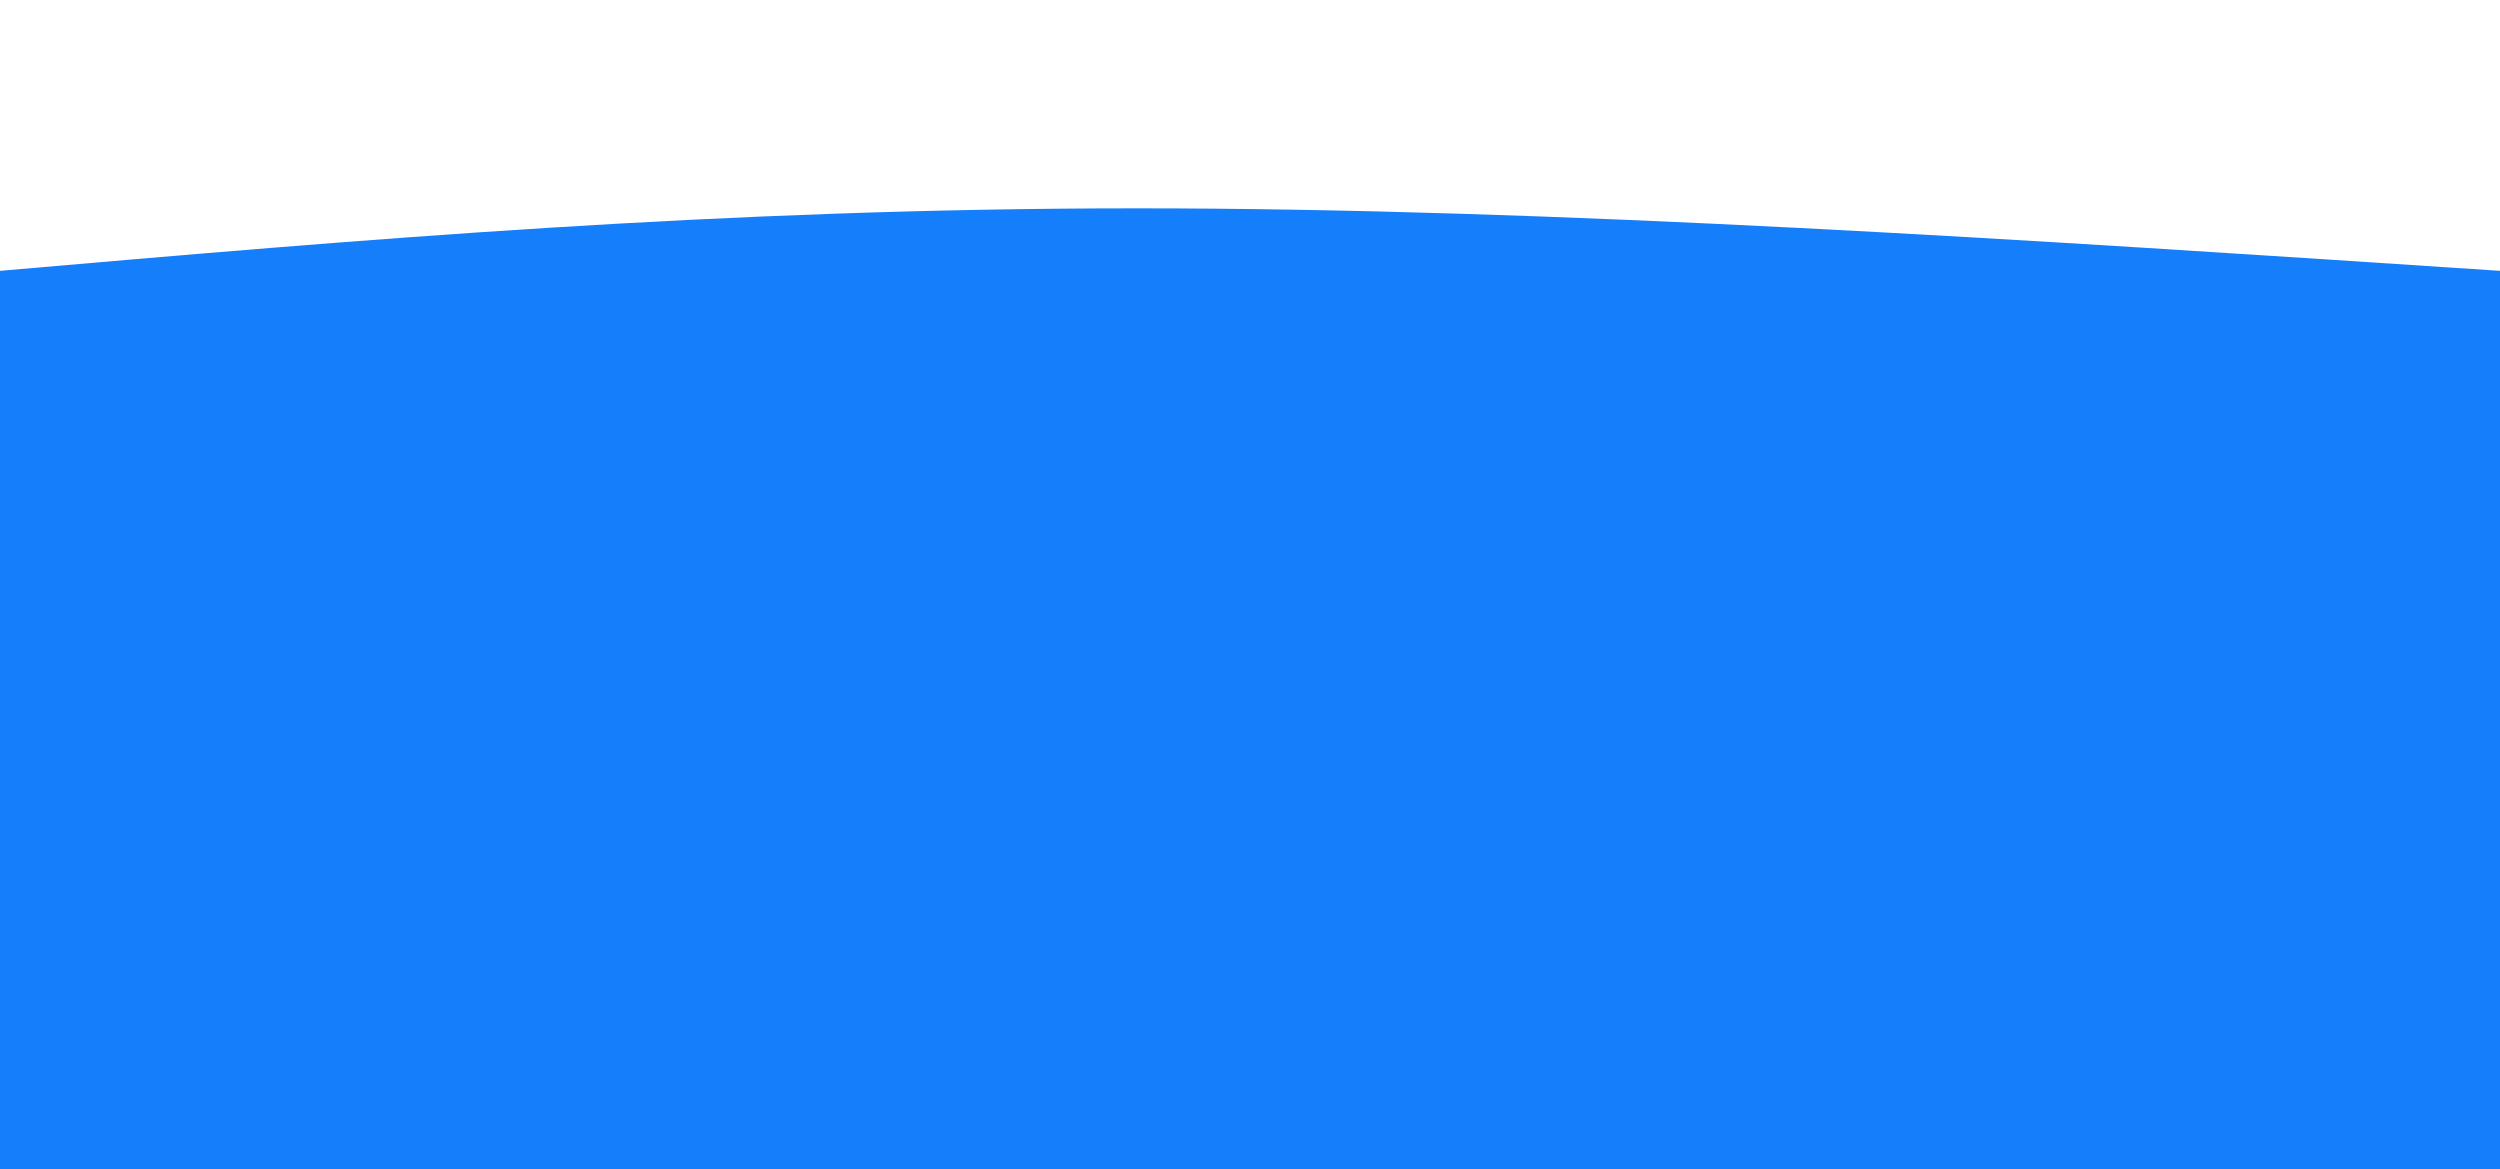
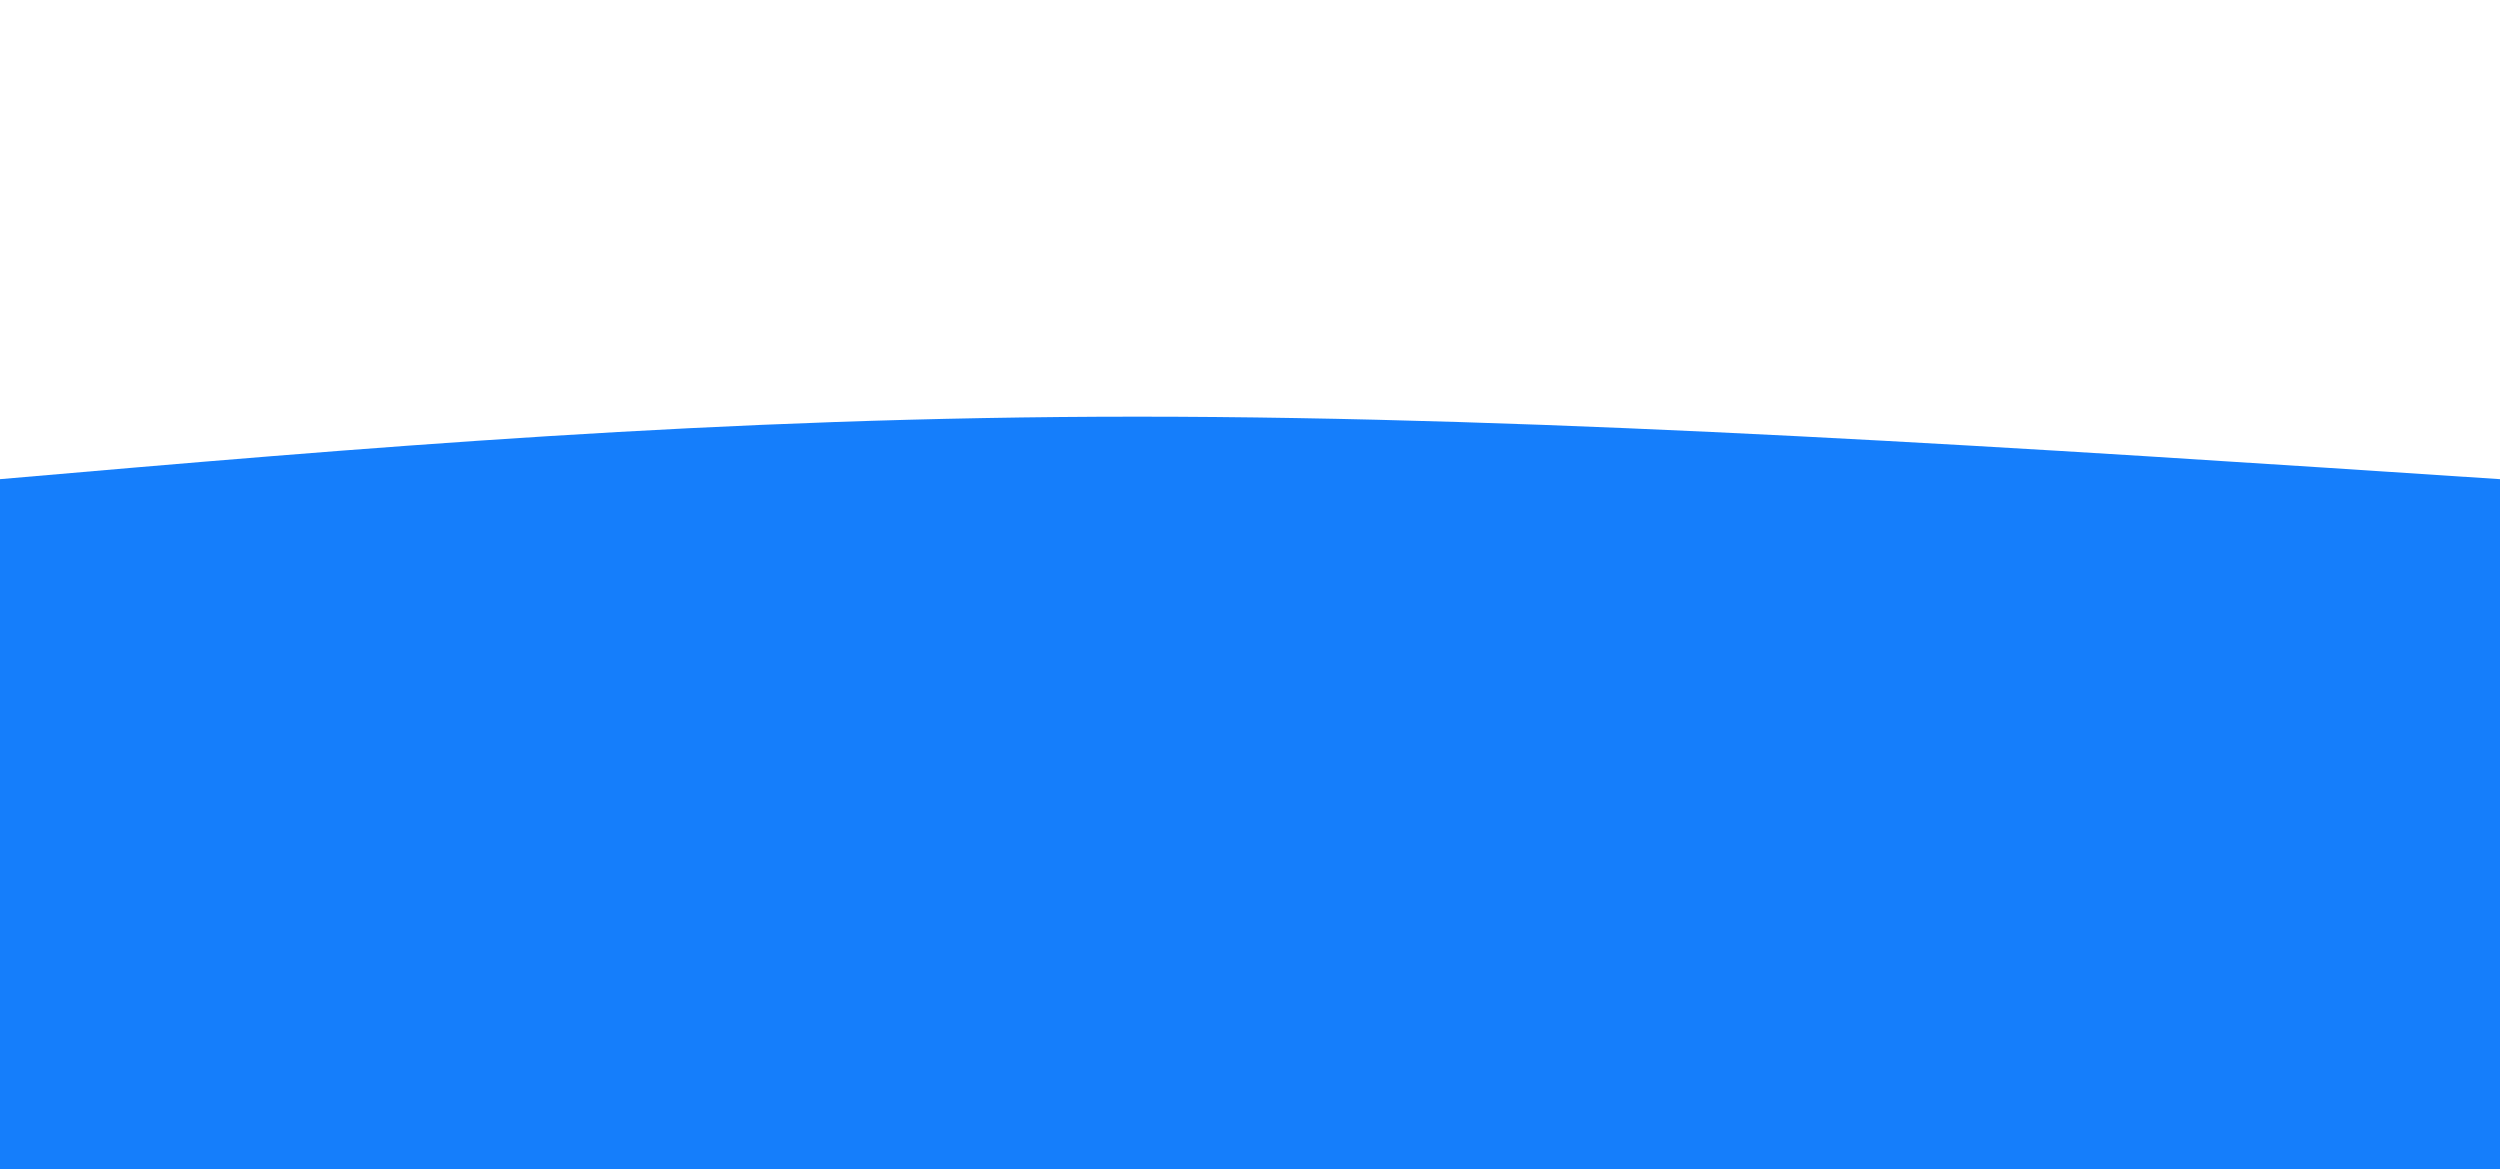
- <svg xmlns="http://www.w3.org/2000/svg" width="100%" height="100%" id="svg" viewBox="0 -20 1440 673">
+ <svg xmlns="http://www.w3.org/2000/svg" width="100%" height="100%" id="svg" viewBox="0 -140 1440 673">
  <path d="M 0,683 C 0,683 0,136 0,136 C 207.5,118 415,100 655,100 C 895,100 1167.5,118 1440,136 C 1440,136 1440,683 1440,683 Z" stroke="none" stroke-width="0" fill="#157EFB" fill-opacity="1" class="path-0" />
  <path d="M 0,683 C 0,683 0,273 0,273 C 248,289.5 496,306 736,306 C 976,306 1208,289.5 1440,273 C 1440,273 1440,683 1440,683 Z" stroke="none" stroke-width="0" fill="#157EFB" fill-opacity="1" class="path-1" />
  <path d="M 0,683 C 0,683 0,409 0,409 C 290.5,418 581,427 821,427 C 1061,427 1250.5,418 1440,409 C 1440,409 1440,683 1440,683 Z" stroke="none" stroke-width="0" fill="#157EFB" fill-opacity="1" class="path-2" />
  <path d="M 0,683 C 0,683 0,546 0,546 C 273.5,523 547,500 787,500 C 1027,500 1233.5,523 1440,546 C 1440,546 1440,683 1440,683 Z" stroke="none" stroke-width="0" fill="#157EFB" fill-opacity="1" class="path-3" />
</svg>
